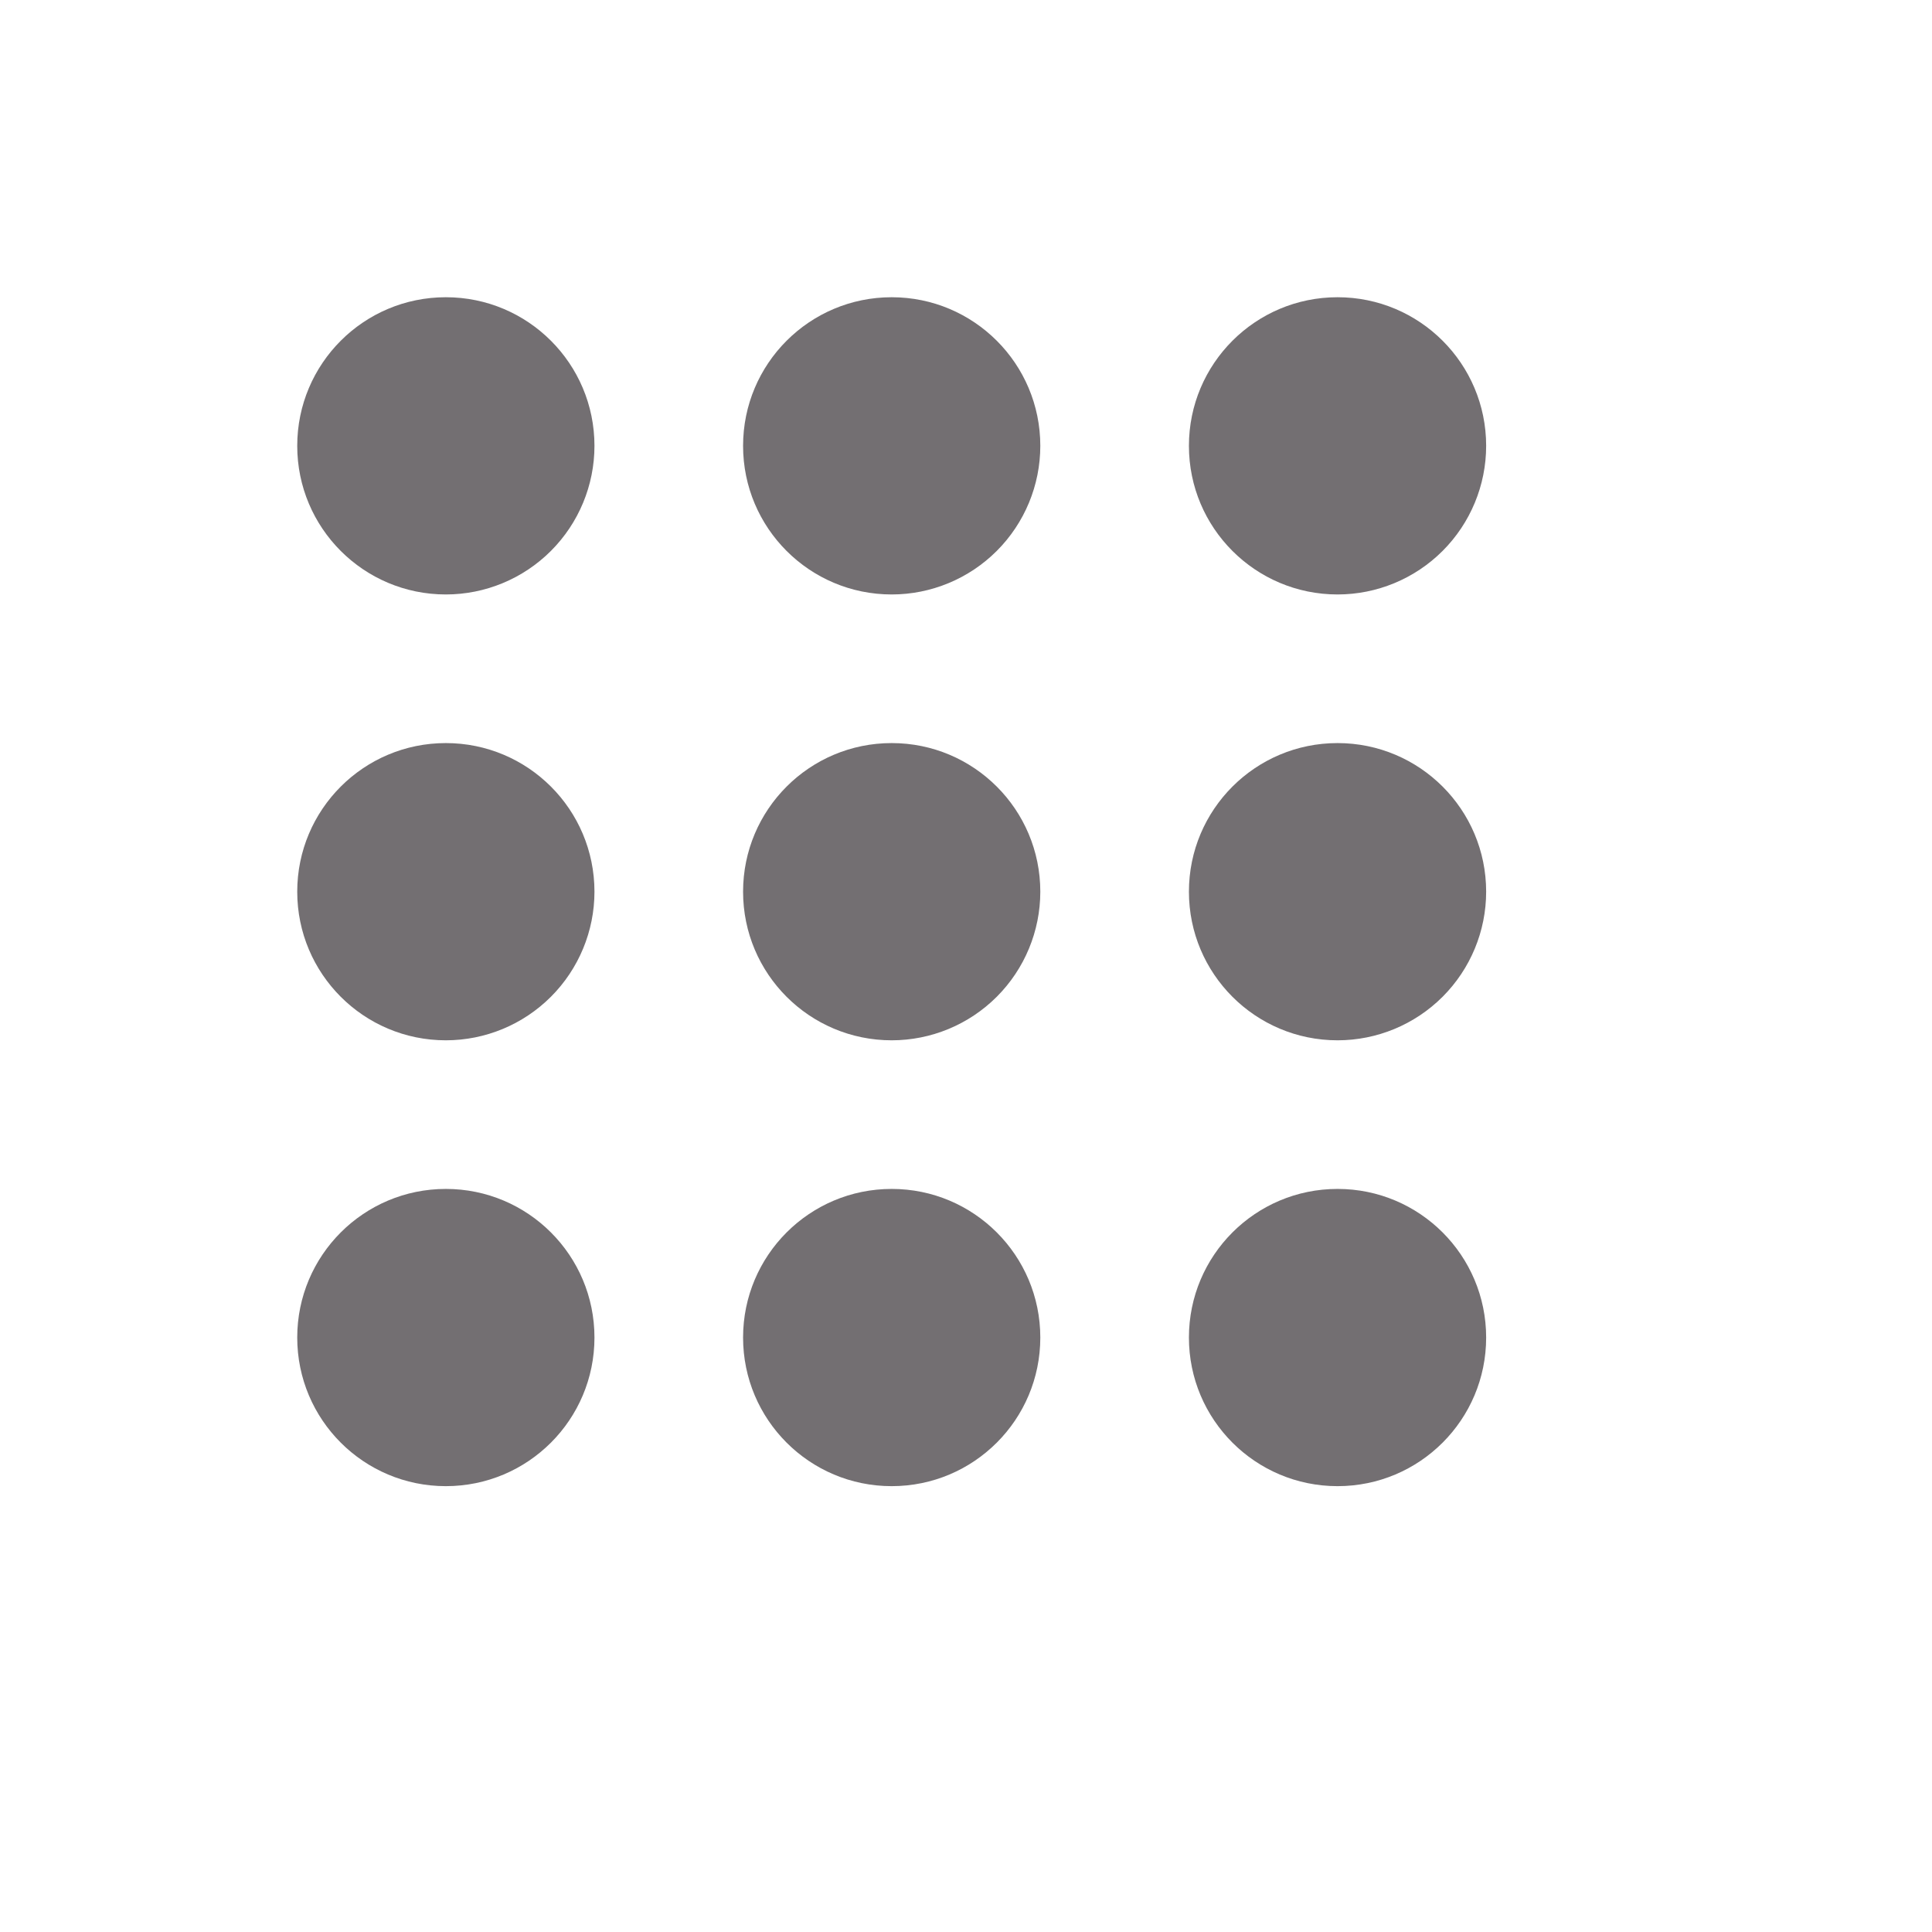
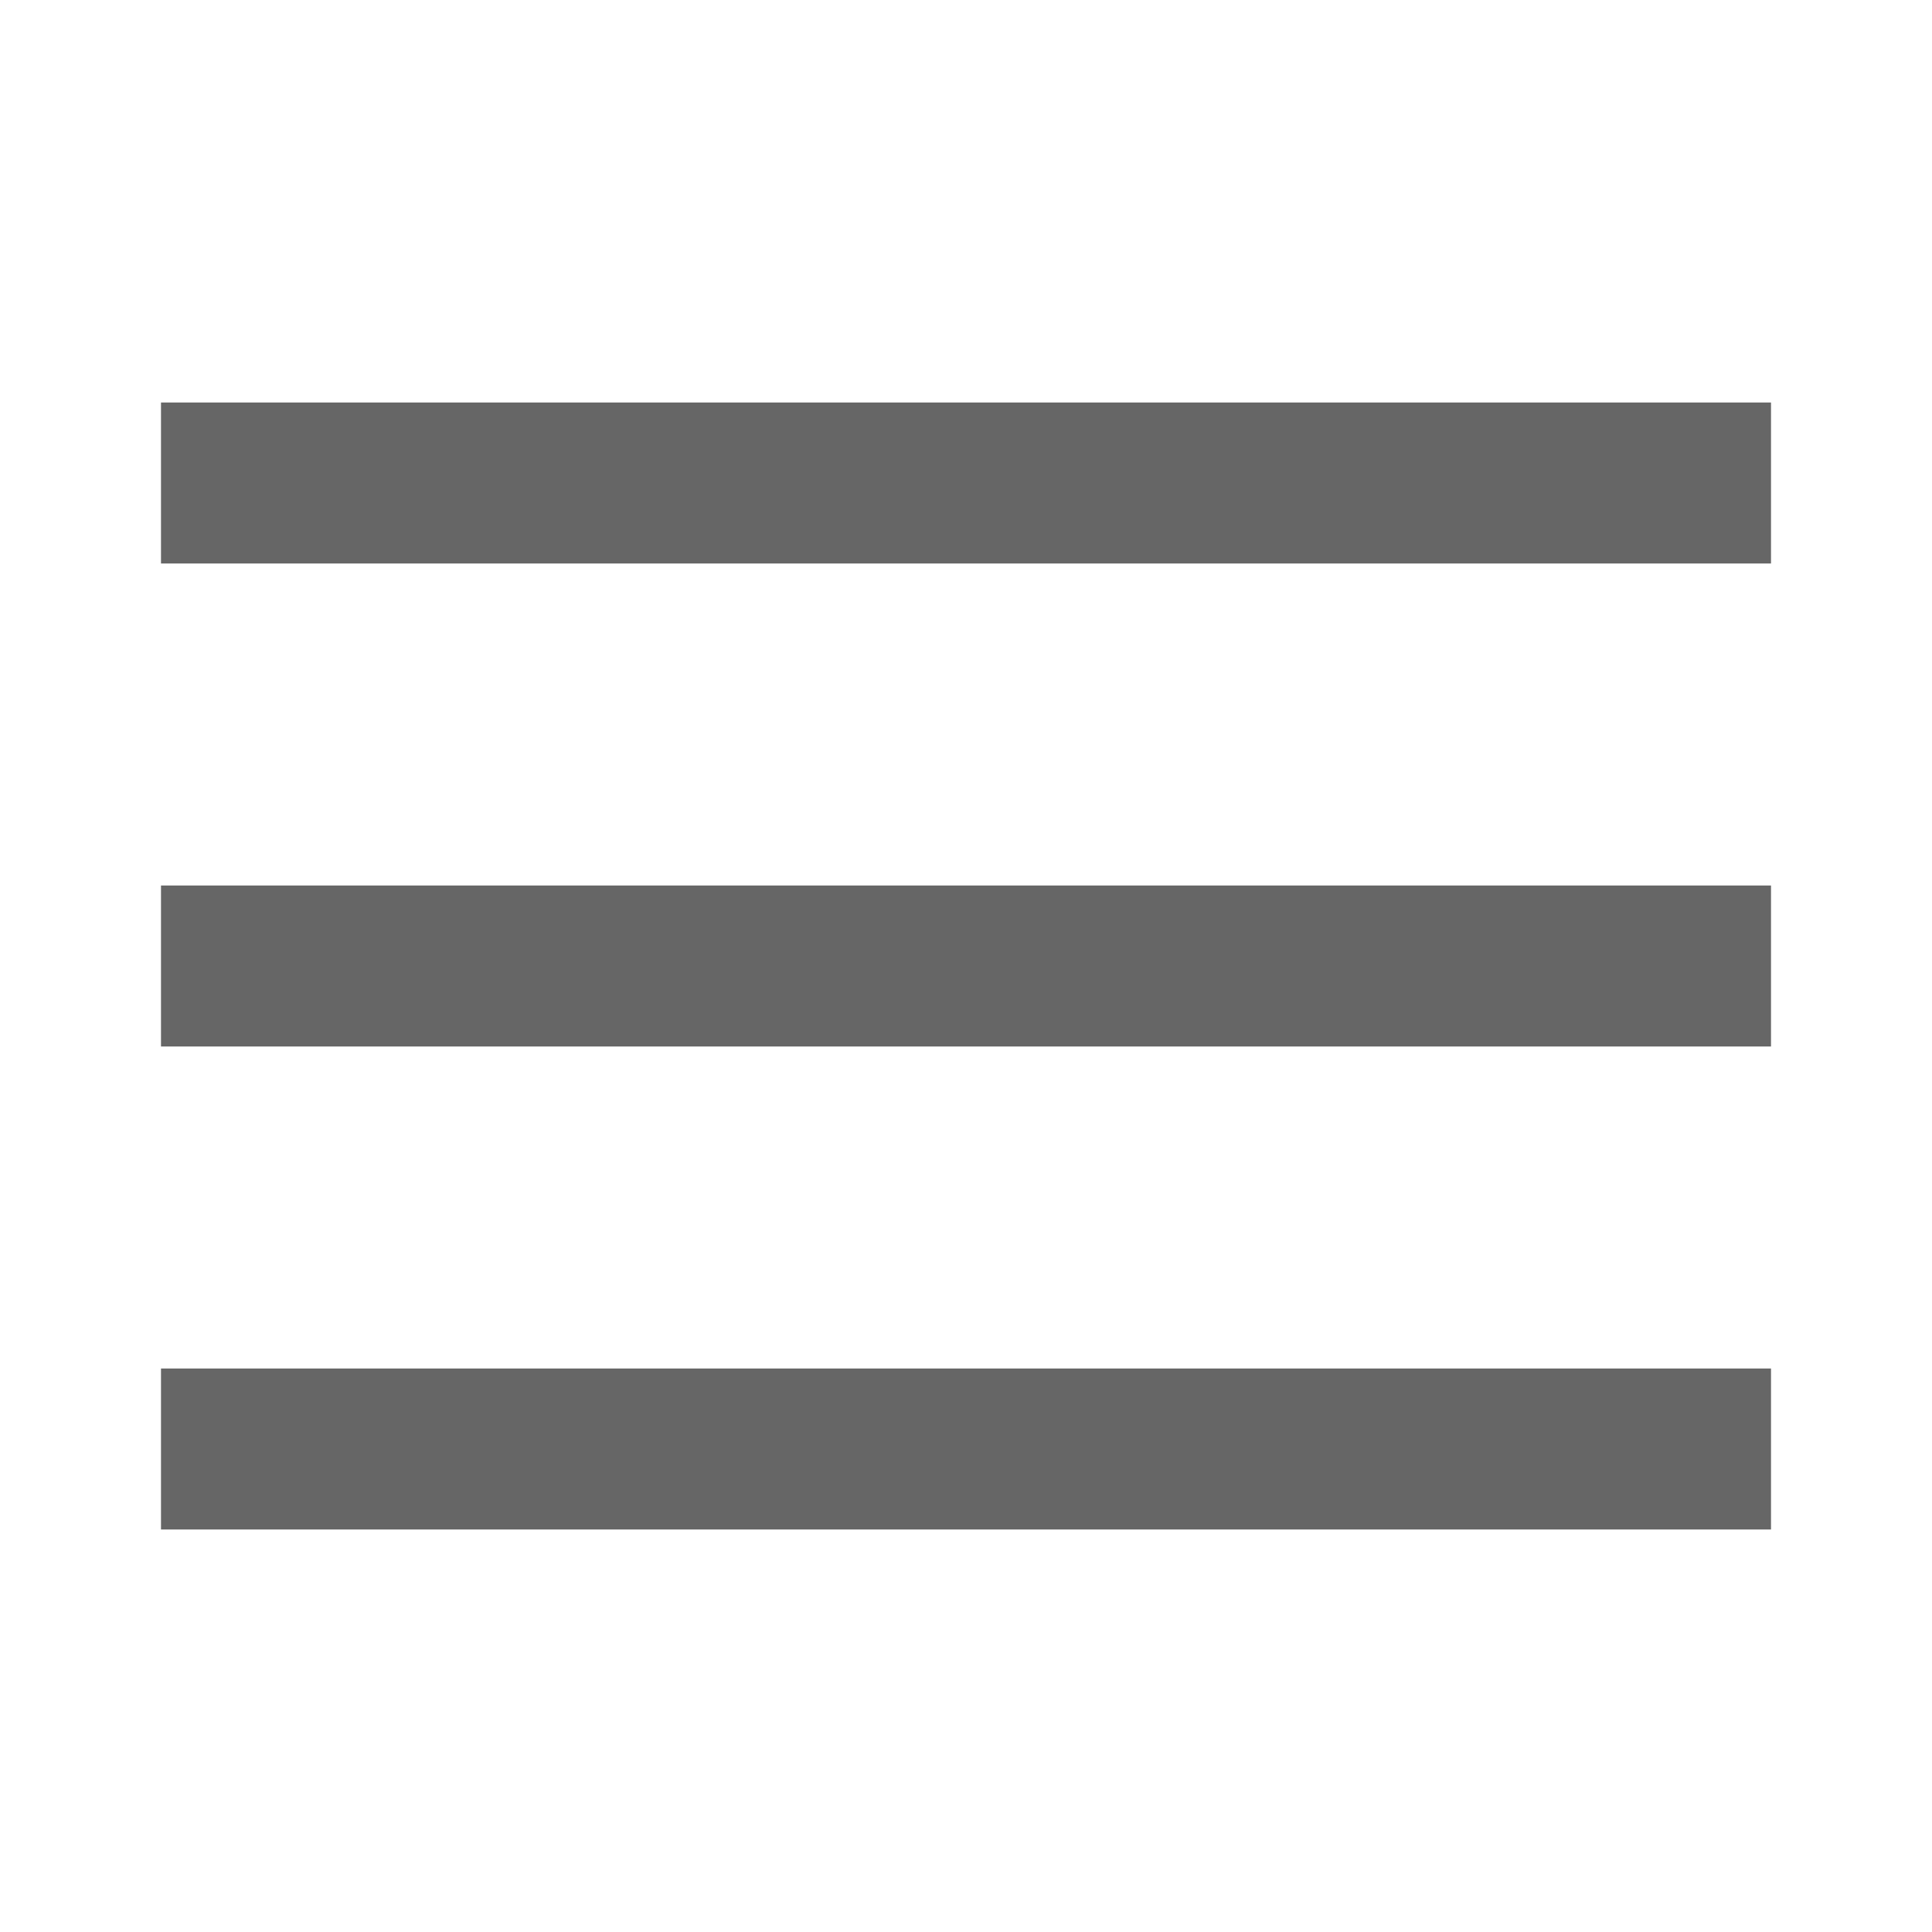
- <svg xmlns="http://www.w3.org/2000/svg" width="26" height="26" viewBox="0 0 26 26" fill="none">
-   <path d="M18 20C16.895 20 16 19.105 16 18C16 16.895 16.895 16 18 16C19.105 16 20 16.895 20 18C20 19.105 19.105 20 18 20ZM12 20C10.895 20 10 19.105 10 18C10 16.895 10.895 16 12 16C13.105 16 14 16.895 14 18C14 19.105 13.105 20 12 20ZM6 20C4.895 20 4 19.105 4 18C4 16.895 4.895 16 6 16C7.105 16 8 16.895 8 18C8 19.105 7.105 20 6 20ZM18 14C16.895 14 16 13.105 16 12C16 10.895 16.895 10 18 10C19.105 10 20 10.895 20 12C20 12.53 19.789 13.039 19.414 13.414C19.039 13.789 18.53 14 18 14ZM12 14C10.895 14 10 13.105 10 12C10 10.895 10.895 10 12 10C13.105 10 14 10.895 14 12C14 12.53 13.789 13.039 13.414 13.414C13.039 13.789 12.53 14 12 14ZM6 14C4.895 14 4 13.105 4 12C4 10.895 4.895 10 6 10C7.105 10 8 10.895 8 12C8 12.53 7.789 13.039 7.414 13.414C7.039 13.789 6.53 14 6 14ZM18 8C16.895 8 16 7.105 16 6C16 4.895 16.895 4 18 4C19.105 4 20 4.895 20 6C20 6.53 19.789 7.039 19.414 7.414C19.039 7.789 18.53 8 18 8ZM12 8C10.895 8 10 7.105 10 6C10 4.895 10.895 4 12 4C13.105 4 14 4.895 14 6C14 6.53 13.789 7.039 13.414 7.414C13.039 7.789 12.53 8 12 8ZM6 8C4.895 8 4 7.105 4 6C4 4.895 4.895 4 6 4C7.105 4 8 4.895 8 6C8 6.53 7.789 7.039 7.414 7.414C7.039 7.789 6.53 8 6 8Z" fill="#736f72" />
+ <svg xmlns="http://www.w3.org/2000/svg" fill="#666666" viewBox="0 0 24 24" width="24px" height="24px">
+   <path d="M 2 5 L 2 7 L 22 7 L 22 5 L 2 5 z M 2 11 L 2 13 L 22 13 L 22 11 L 2 11 z M 2 17 L 2 19 L 22 19 L 22 17 L 2 17 z" />
</svg>
